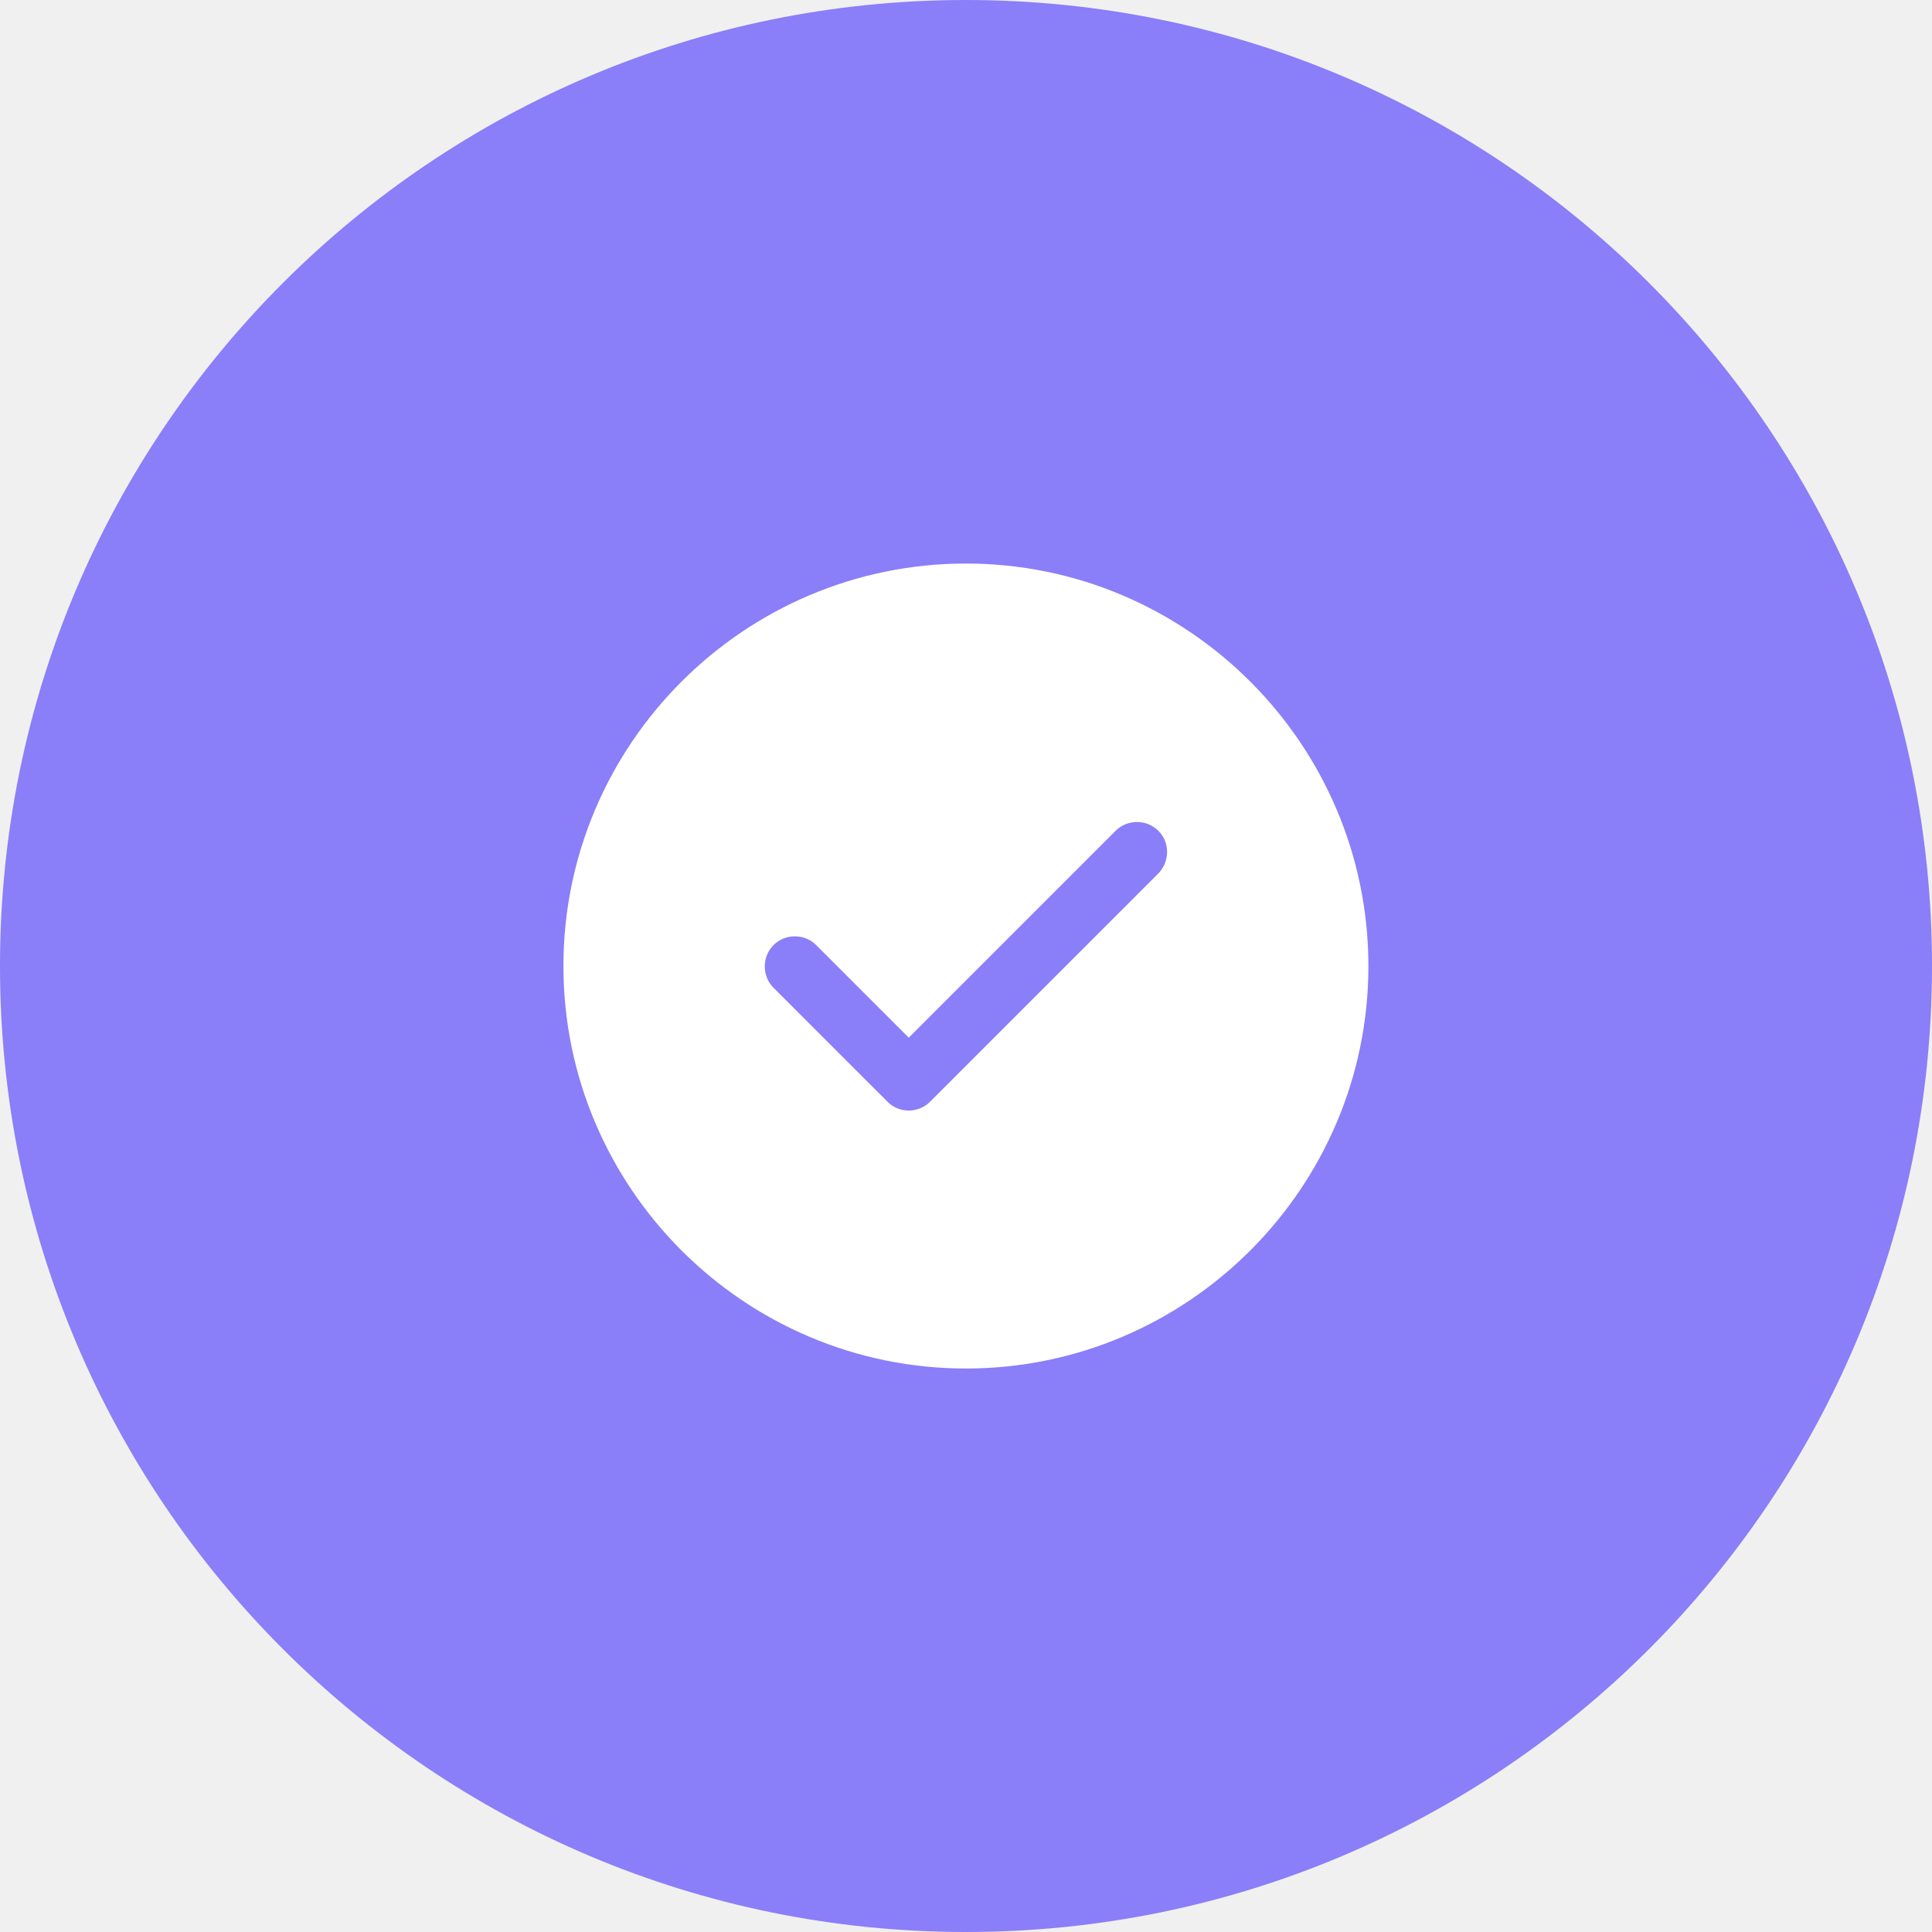
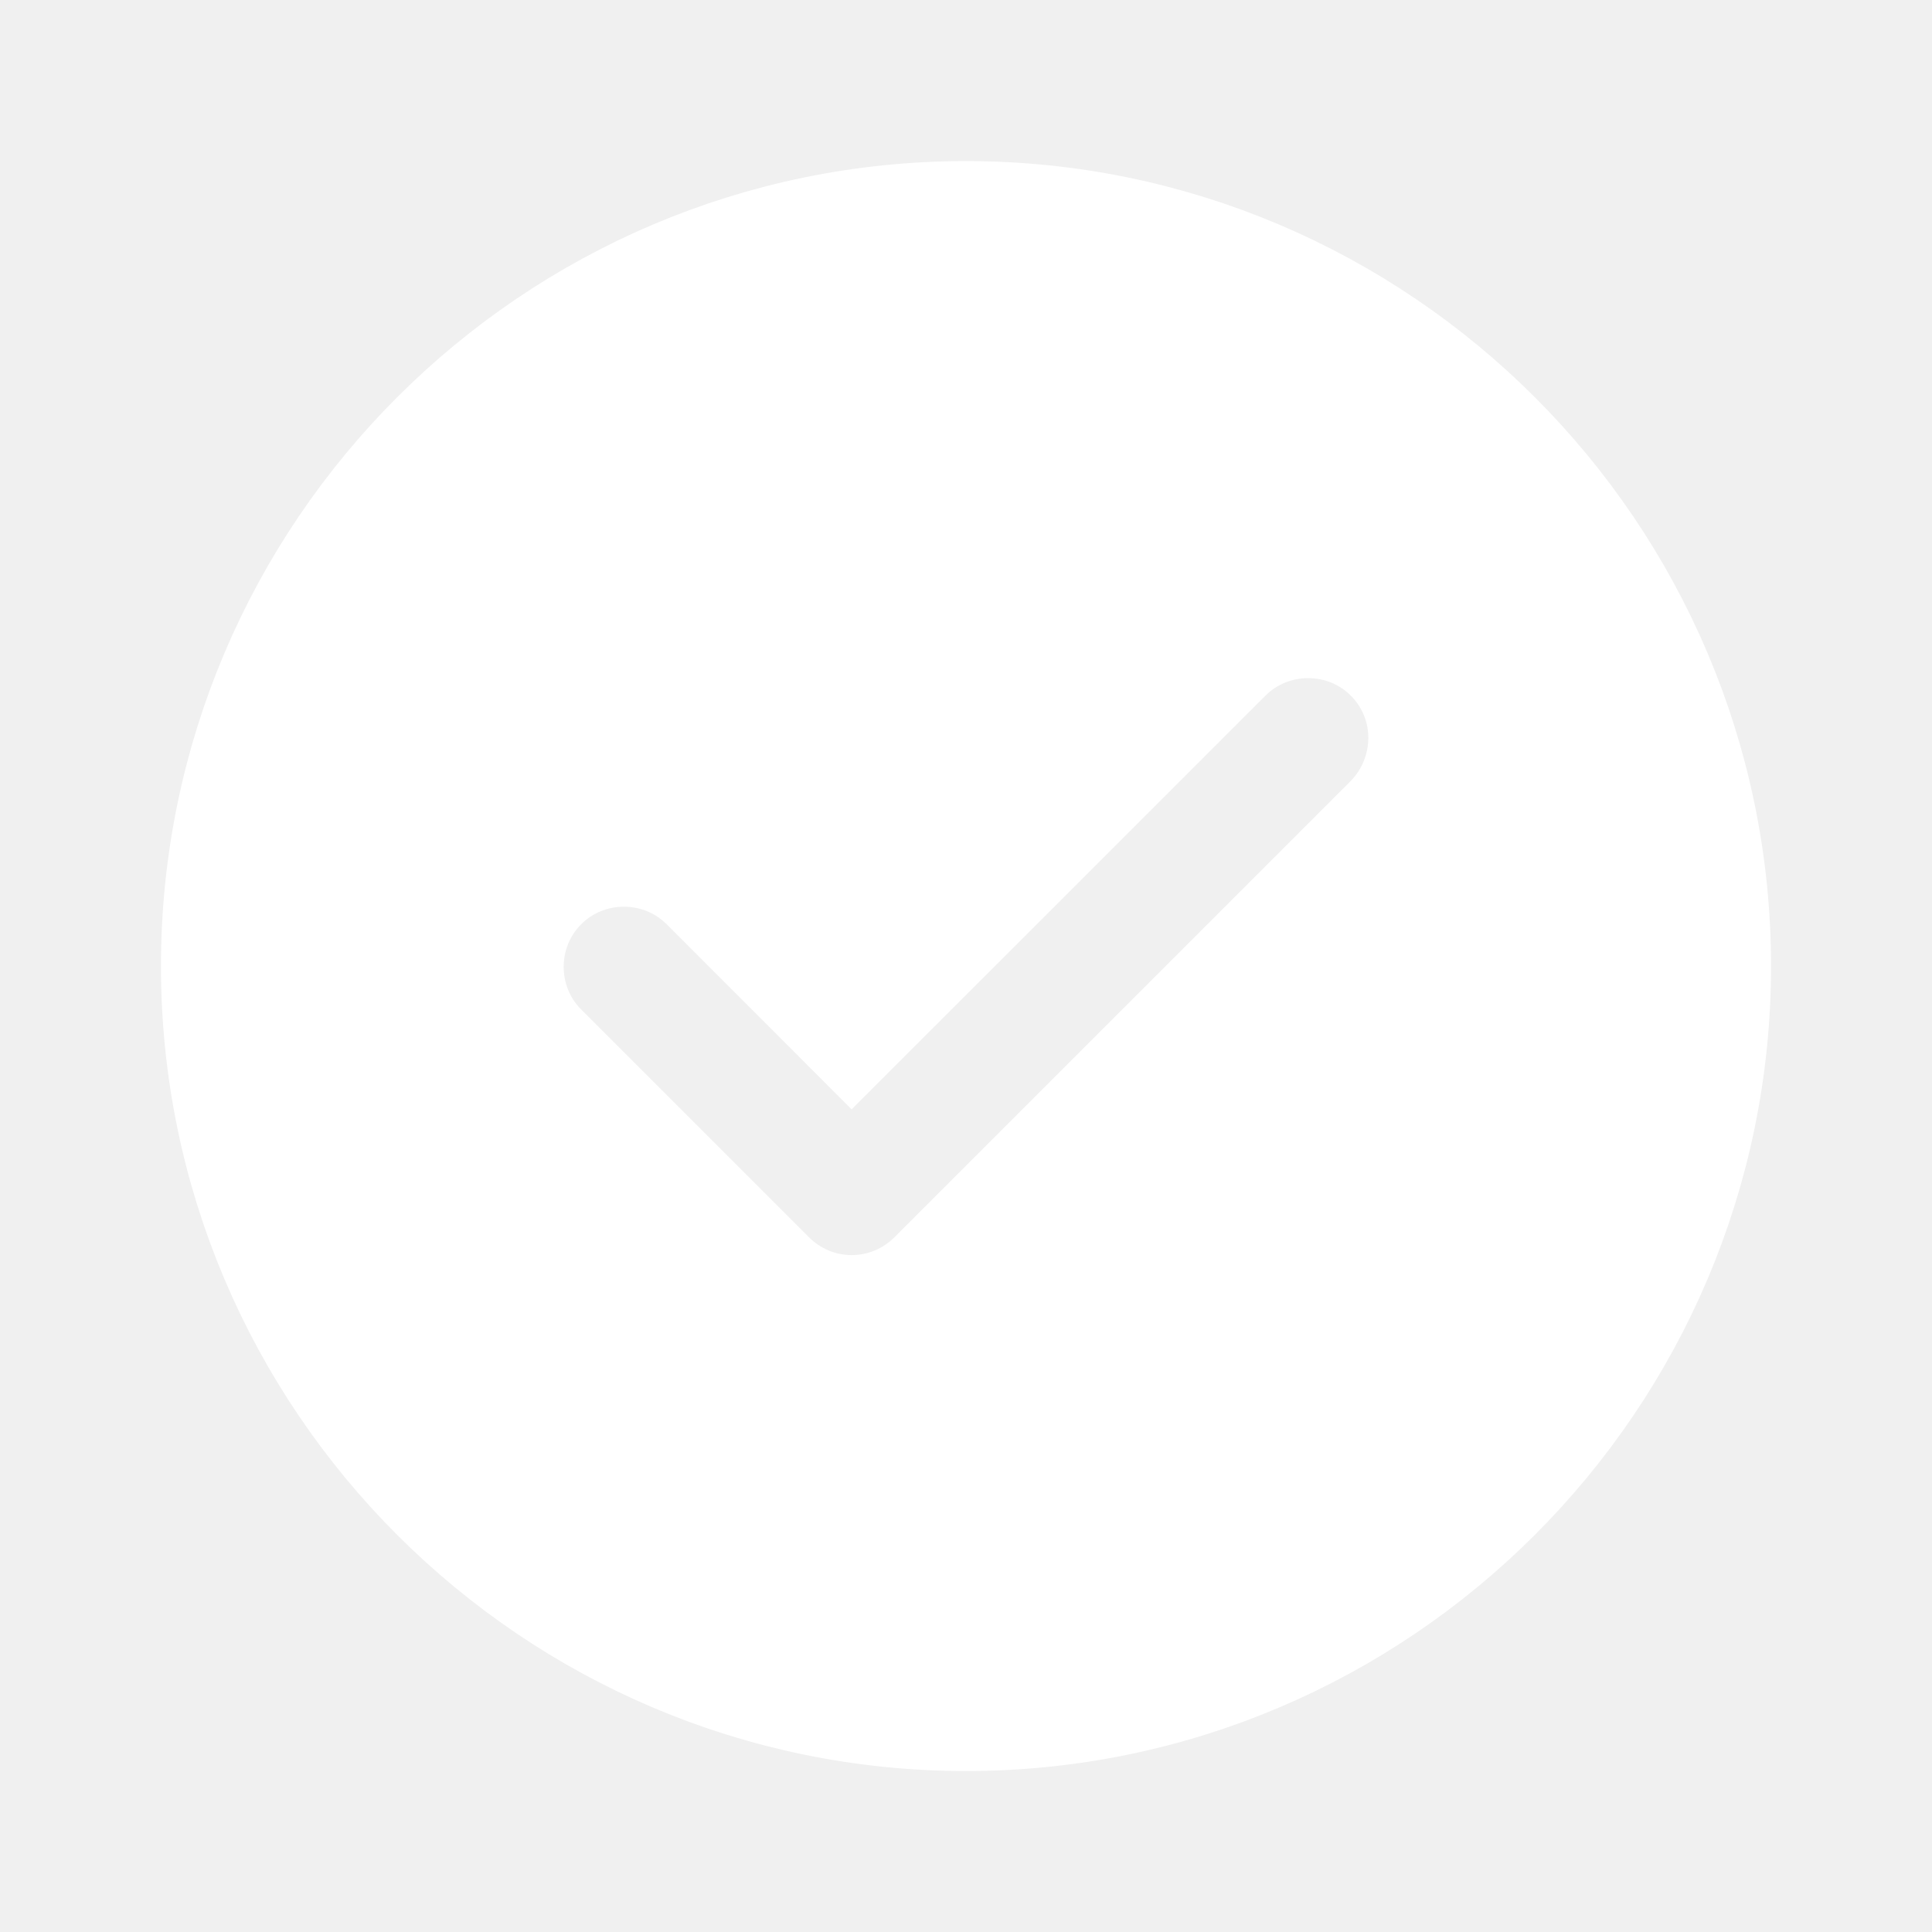
- <svg xmlns="http://www.w3.org/2000/svg" width="32" height="32" viewBox="0 0 32 32" fill="none">
-   <rect width="32" height="32" rx="16" fill="#8A7EF9" />
-   <path d="M19.539 14.821L19.539 14.821L19.545 14.815C19.922 14.424 19.931 13.799 19.539 13.407C19.15 13.018 18.514 13.018 18.125 13.407L15.052 16.48L13.872 15.3C13.484 14.912 12.847 14.912 12.459 15.3C12.07 15.689 12.07 16.326 12.459 16.714L14.345 18.601L14.699 18.247L14.345 18.601C14.531 18.787 14.785 18.894 15.052 18.894C15.319 18.894 15.573 18.787 15.759 18.601L19.539 14.821ZM9.832 16.001C9.832 12.604 12.601 9.834 15.999 9.834C19.396 9.834 22.165 12.604 22.165 16.001C22.165 19.398 19.396 22.167 15.999 22.167C12.601 22.167 9.832 19.398 9.832 16.001Z" fill="white" stroke="white" />
+ <svg xmlns="http://www.w3.org/2000/svg" width="16" height="16" viewBox="0 0 16 16" fill="none">
+   <path d="M11.54 6.821L11.54 6.821L11.546 6.815C11.924 6.424 11.932 5.799 11.54 5.407C11.152 5.019 10.515 5.019 10.127 5.407L7.053 8.48L5.874 7.3C5.485 6.912 4.849 6.912 4.46 7.3C4.071 7.689 4.071 8.326 4.46 8.714L6.347 10.601L6.7 10.247L6.347 10.601C6.533 10.787 6.786 10.894 7.053 10.894C7.321 10.894 7.574 10.787 7.76 10.601L11.54 6.821ZM1.833 8.001C1.833 4.603 4.603 1.834 8 1.834C11.397 1.834 14.167 4.603 14.167 8.001C14.167 11.398 11.397 14.167 8 14.167C4.603 14.167 1.833 11.398 1.833 8.001Z" fill="white" stroke="white" />
</svg>
